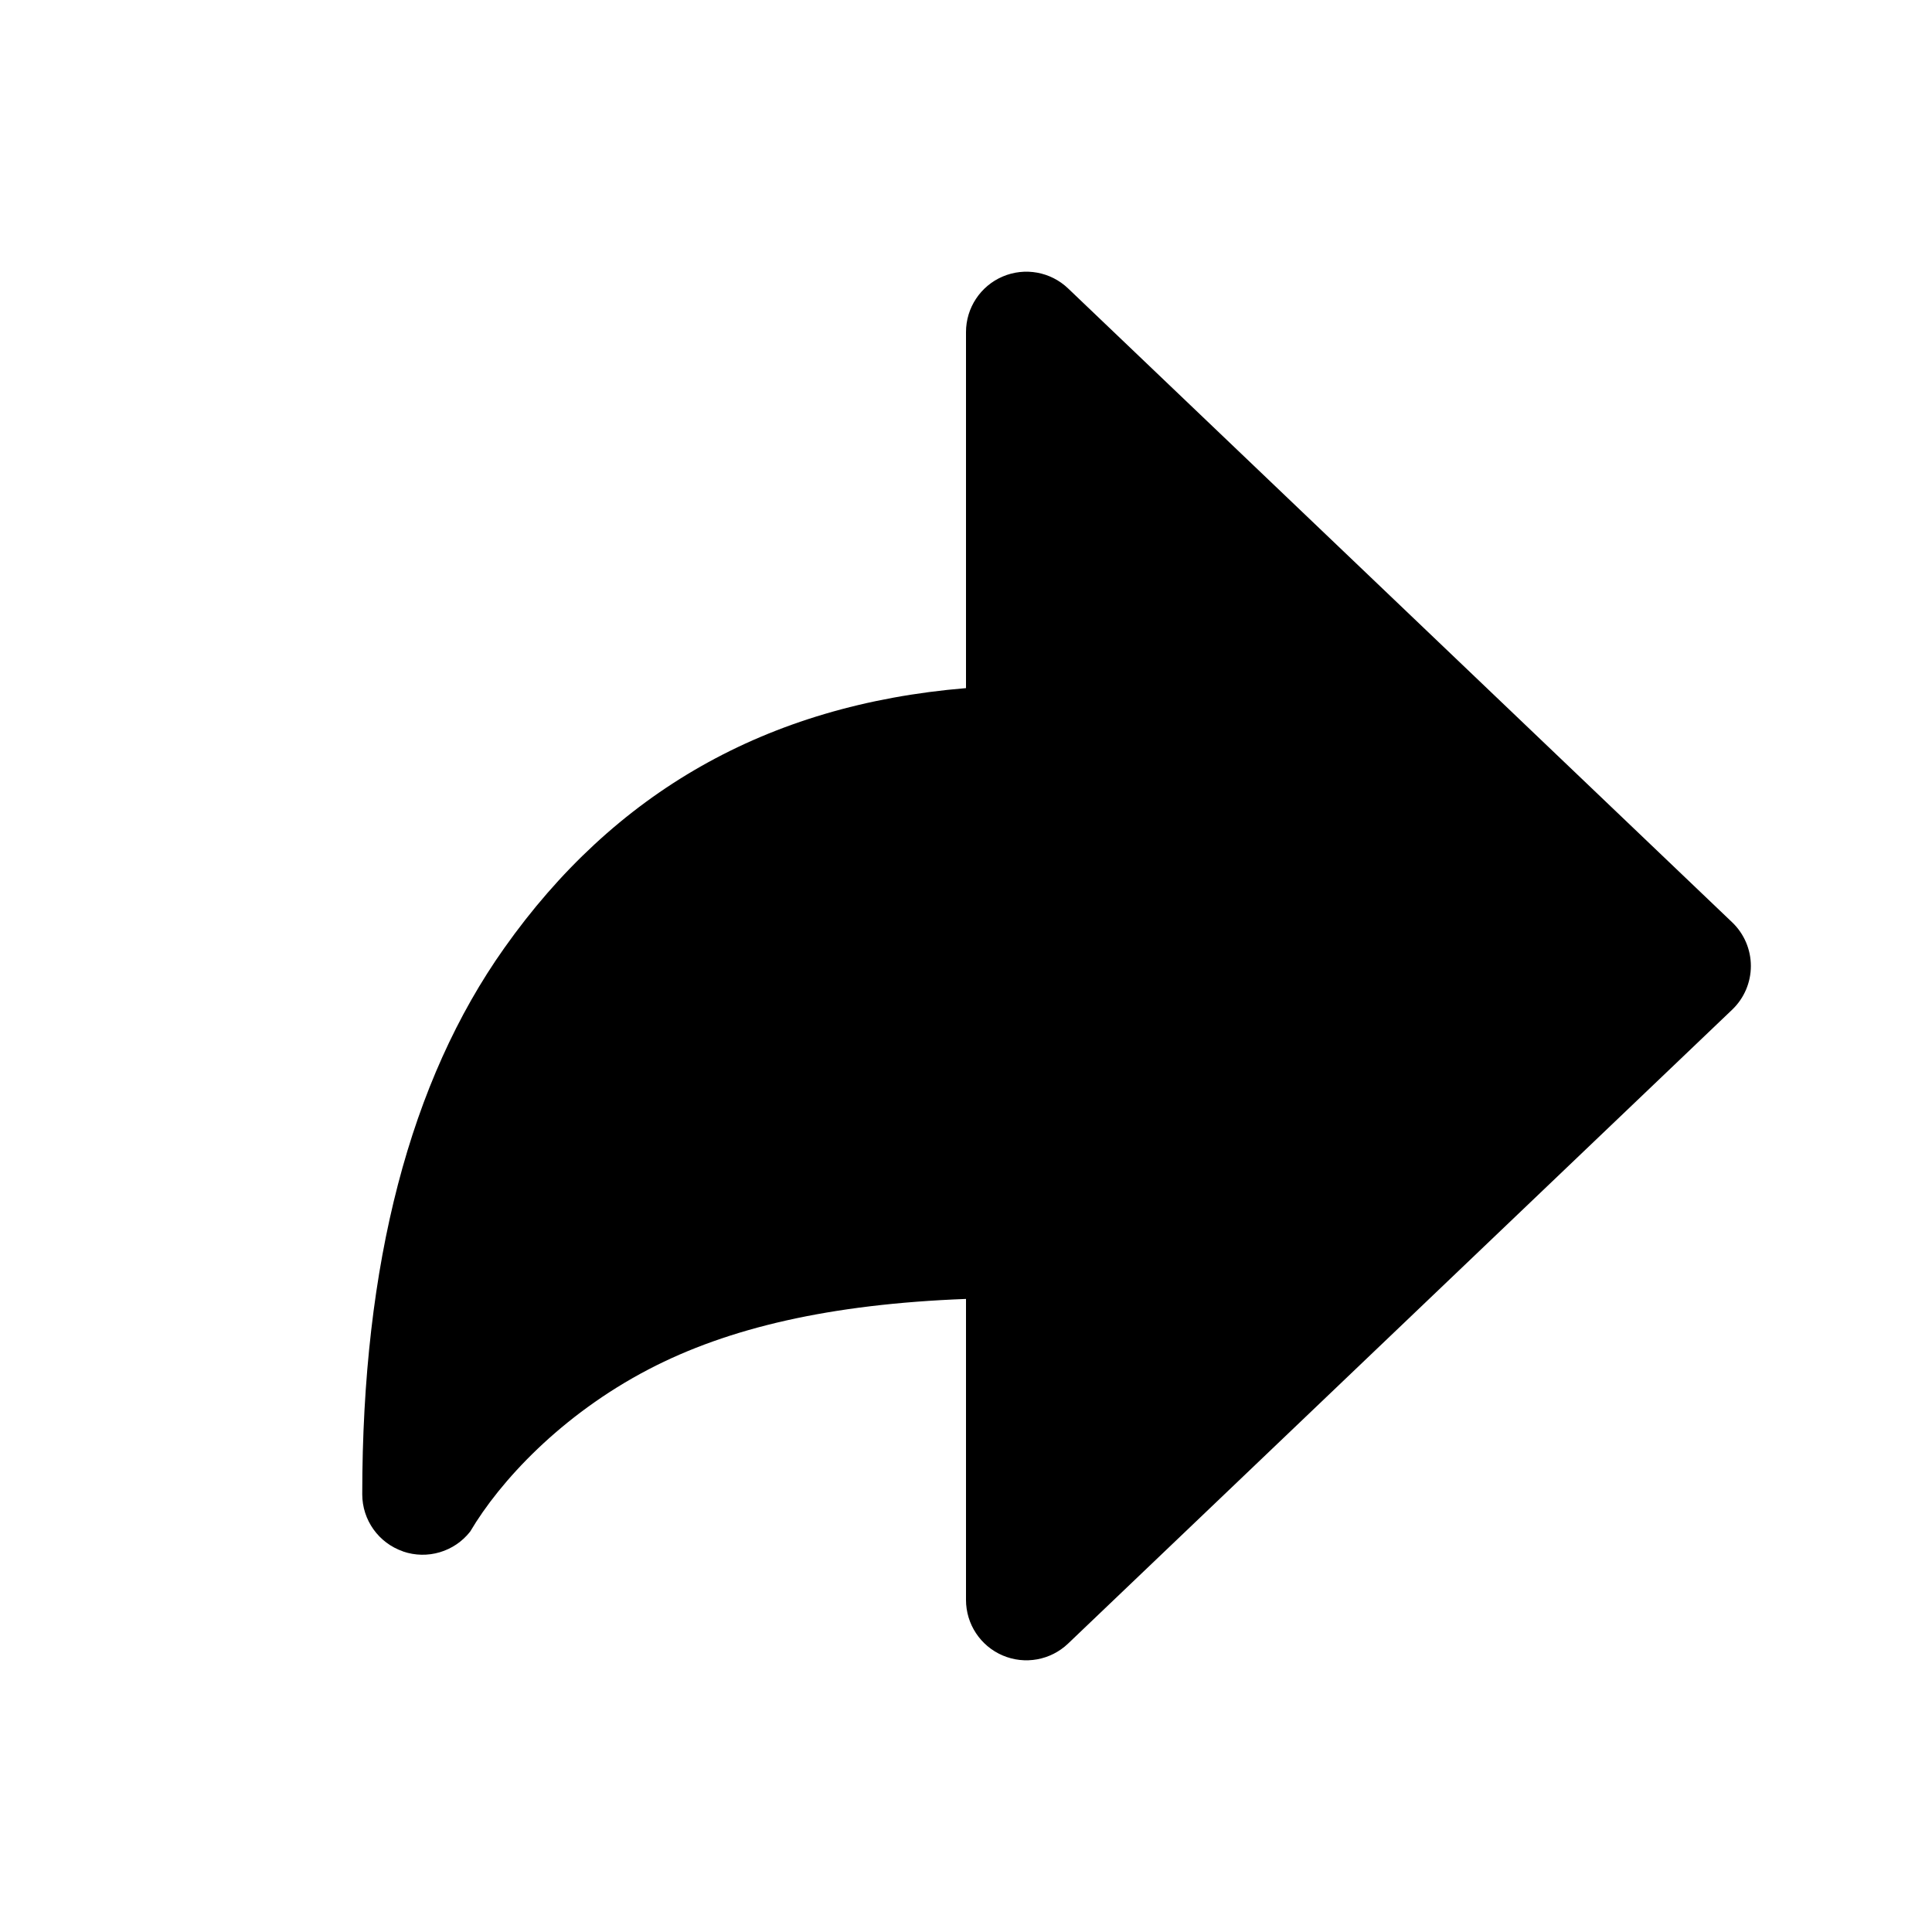
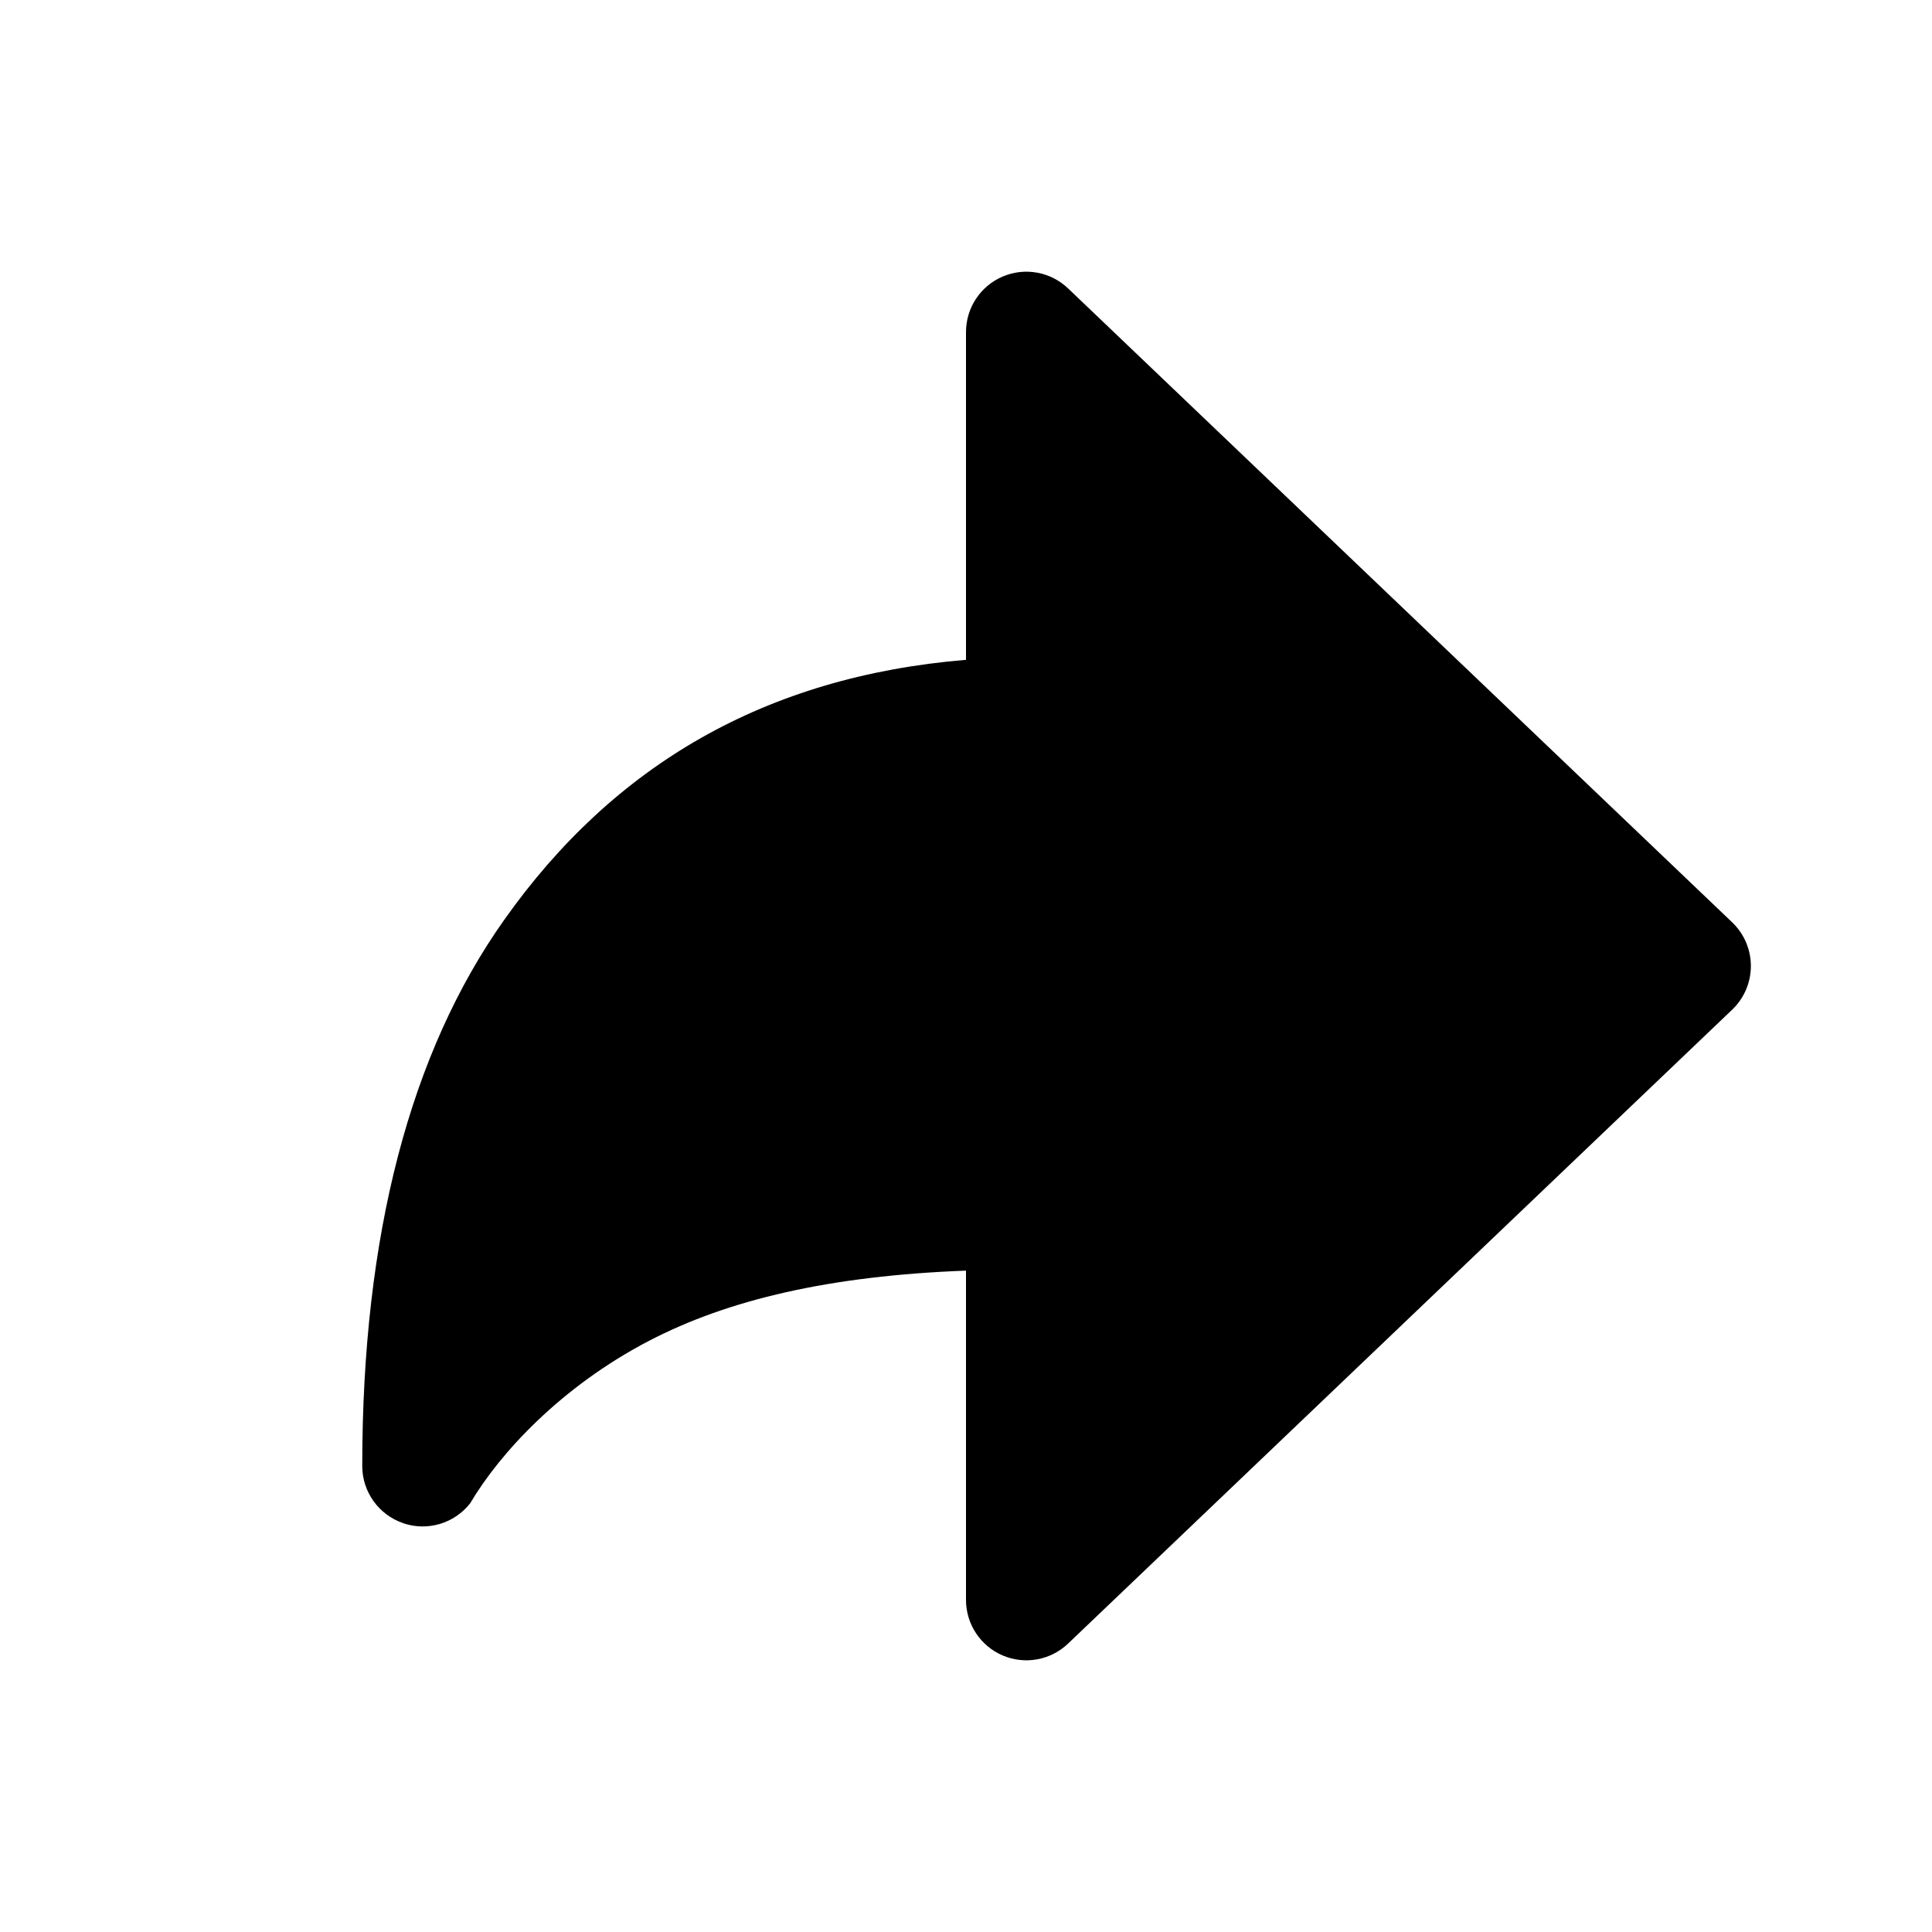
<svg xmlns="http://www.w3.org/2000/svg" viewBox="0 0 512 512" width="35" height="35" fill="currentColor">
-   <path d="M106.79 411.13A16 16 0 0 1 96 396c0-61.1 12.68-109.56 37.65-144.77 29-41 69.21-64.46 122.35-68.87V88a16 16 0 0 1 27.05-11.57l176 168a16 16 0 0 1 0 23.14l-176 168A16 16 0 0 1 256 424v-79.77c-36 1.36-63 7.65-84.07 18.64-23.25 12.12-39.46 29.71-47.32 43a16 16 0 0 1-17.82 5.28Z" />
+   <path d="M106.79 403.63A16 16 0 0 1 96 388.5c0-61.1 12.68-109.56 37.65-144.77 29-41 69.21-64.46 122.35-68.87V88a16 16 0 0 1 27.05-11.57l176 168a16 16 0 0 1 0 23.14l-176 168A16 16 0 0 1 256 424v-87.27c-36 1.36-63 7.65-84.07 18.64-23.25 12.12-39.46 29.71-47.32 43a16 16 0 0 1-17.82 5.28Z" />
</svg>
